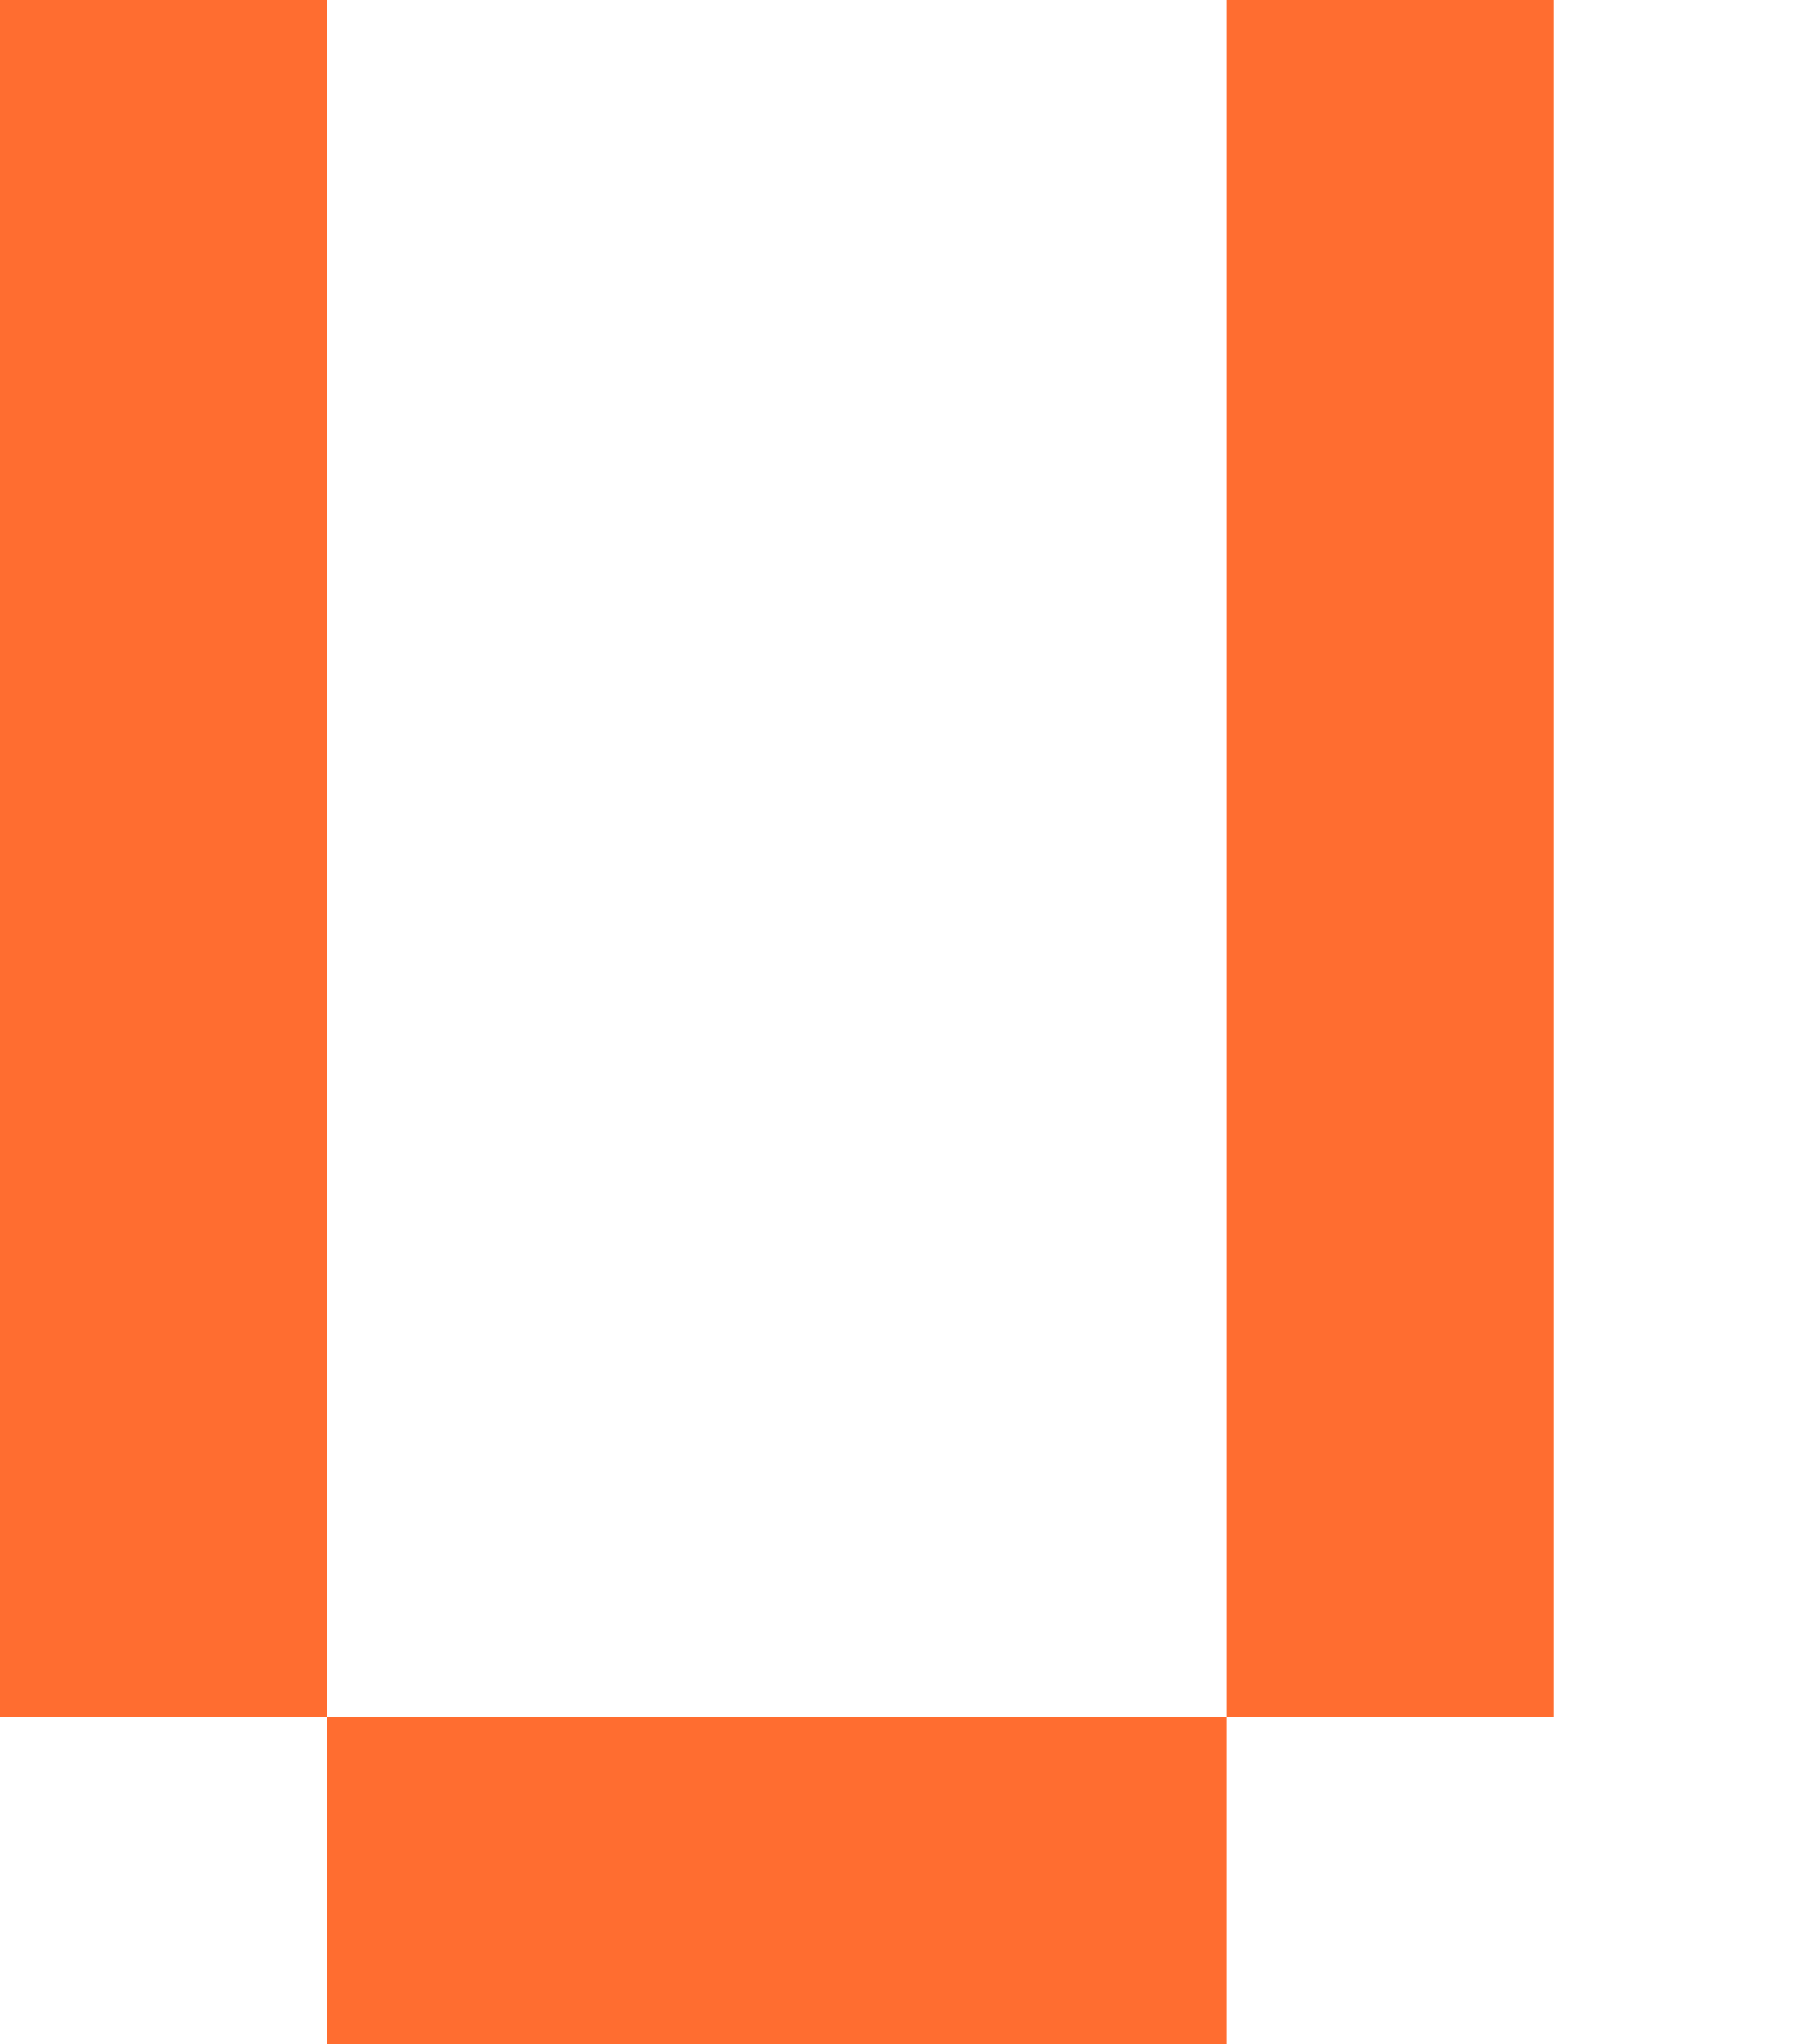
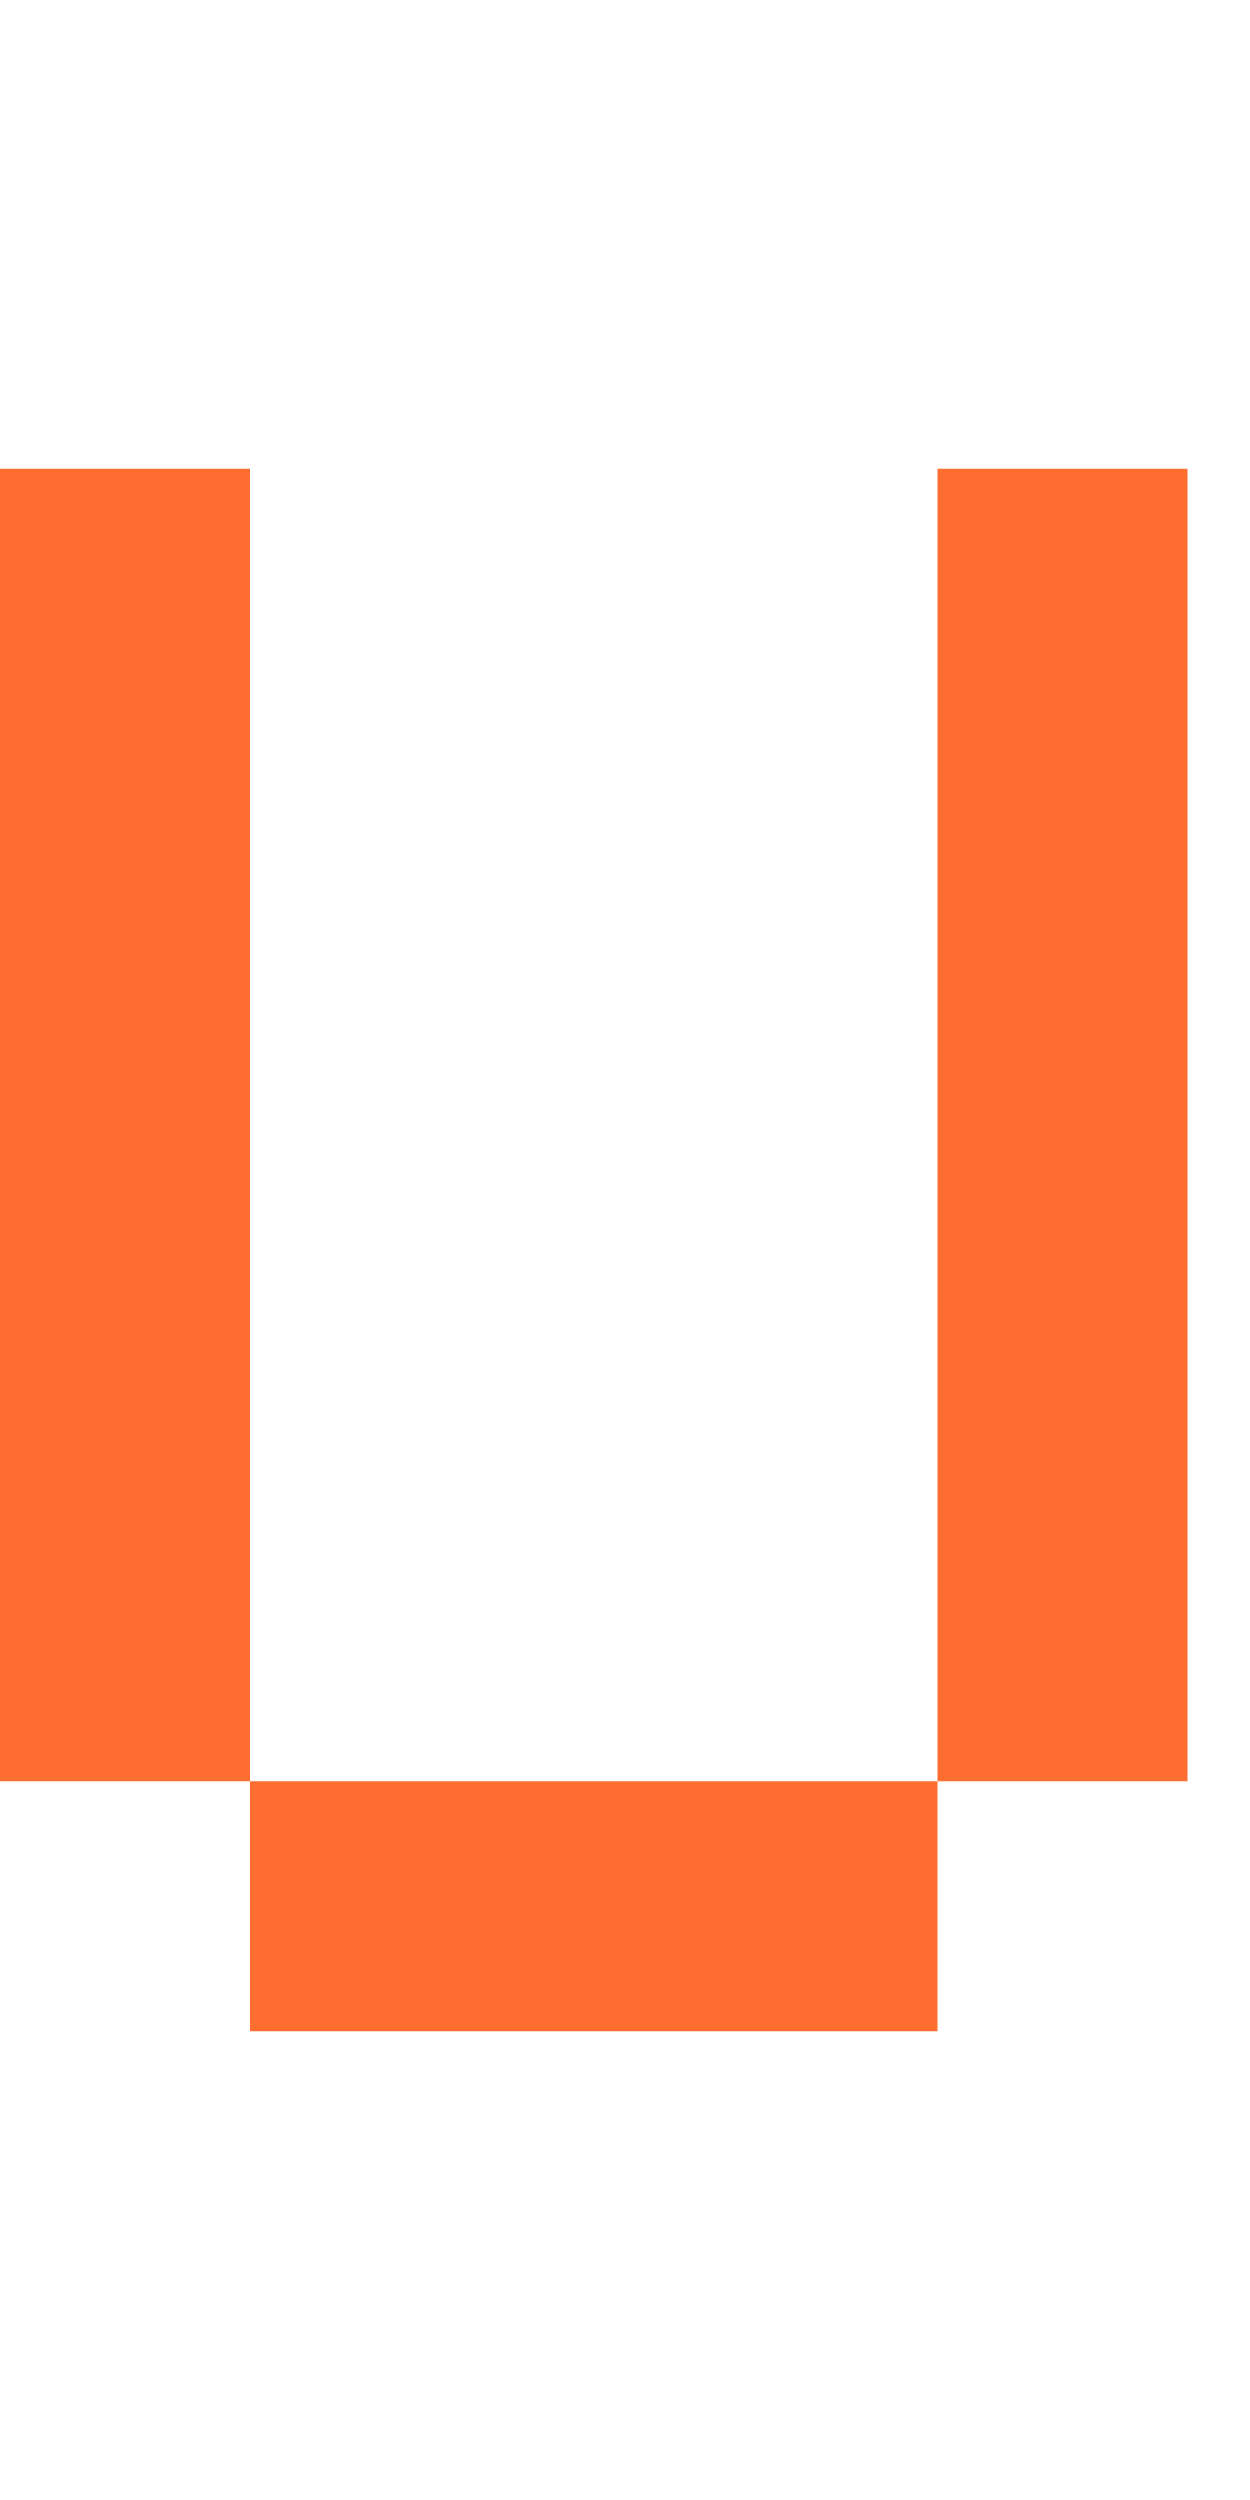
- <svg xmlns="http://www.w3.org/2000/svg" width="22" height="25" viewBox="0 0 22 25" fill="none">
+ <svg xmlns="http://www.w3.org/2000/svg" width="20" height="40" viewBox="0 0 20 25" fill="none">
  <g id="Letter U">
    <rect id="Rectangle 14_2" width="4" height="21" fill="#FF6D30" />
    <rect id="Rectangle 15_2" x="15" width="4" height="21" fill="#FF6D30" />
    <rect id="Rectangle 17_2" x="4" y="21" width="11" height="4" fill="#FF6D30" />
  </g>
</svg>
